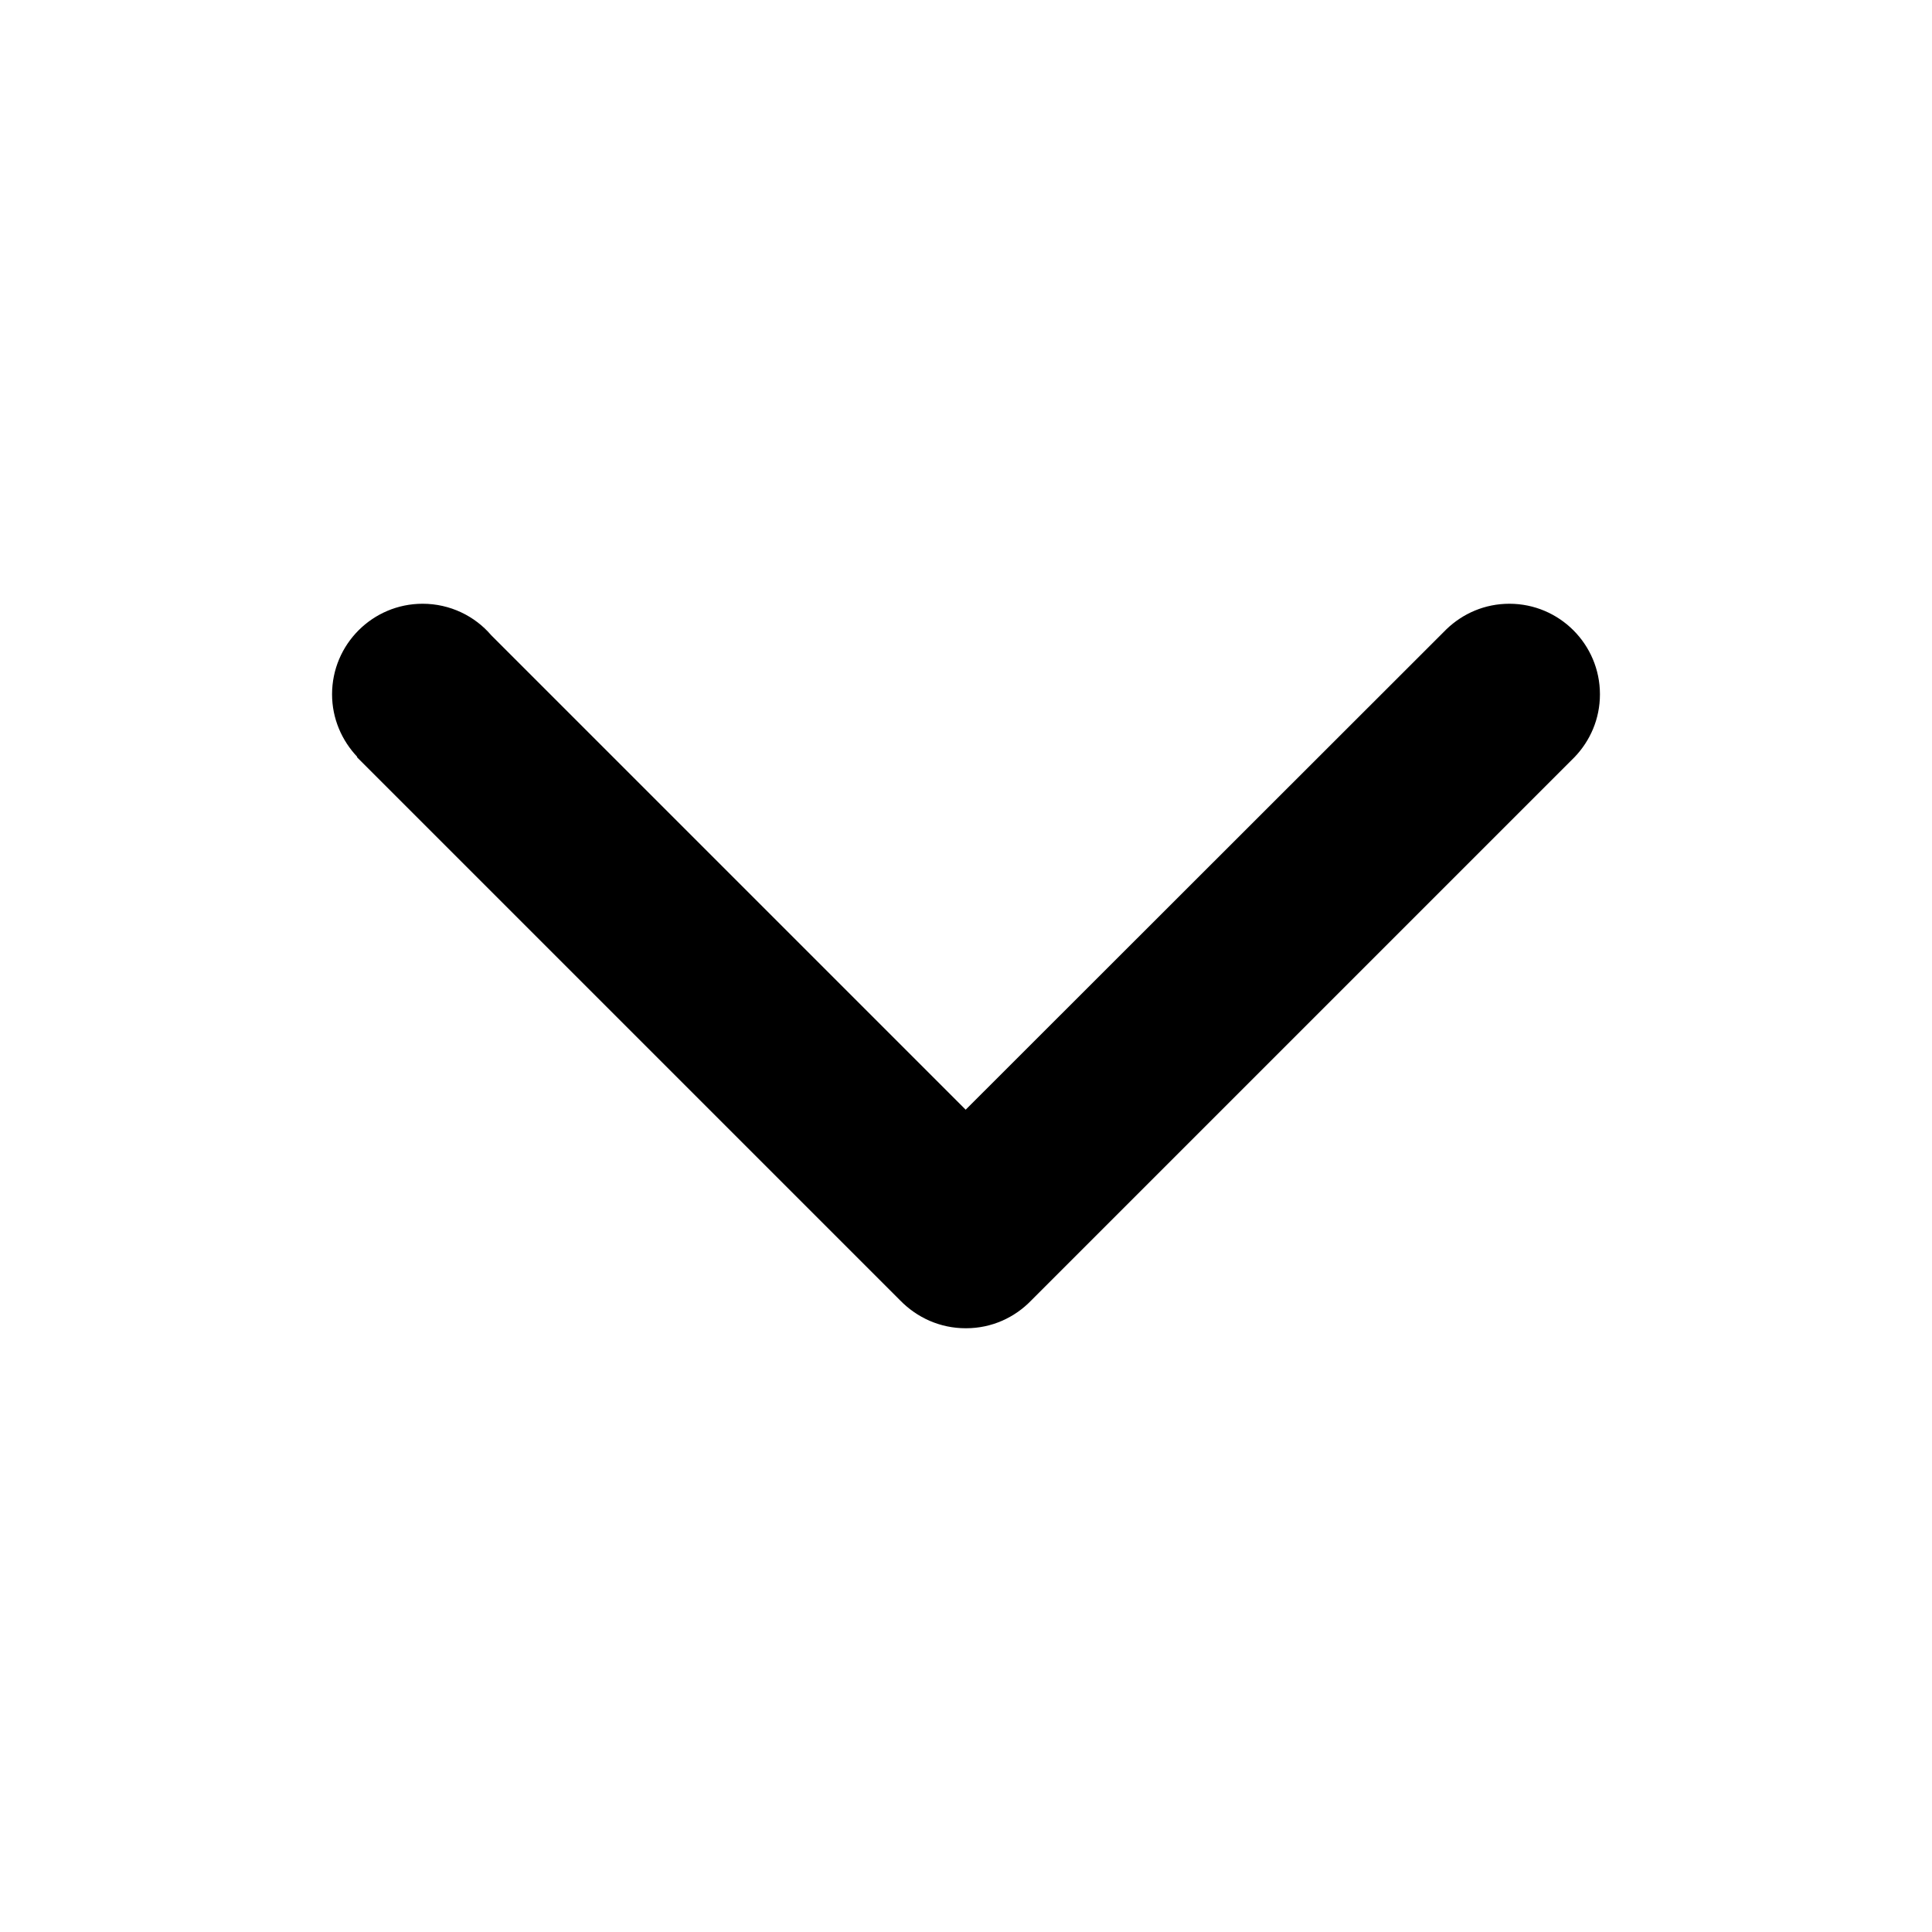
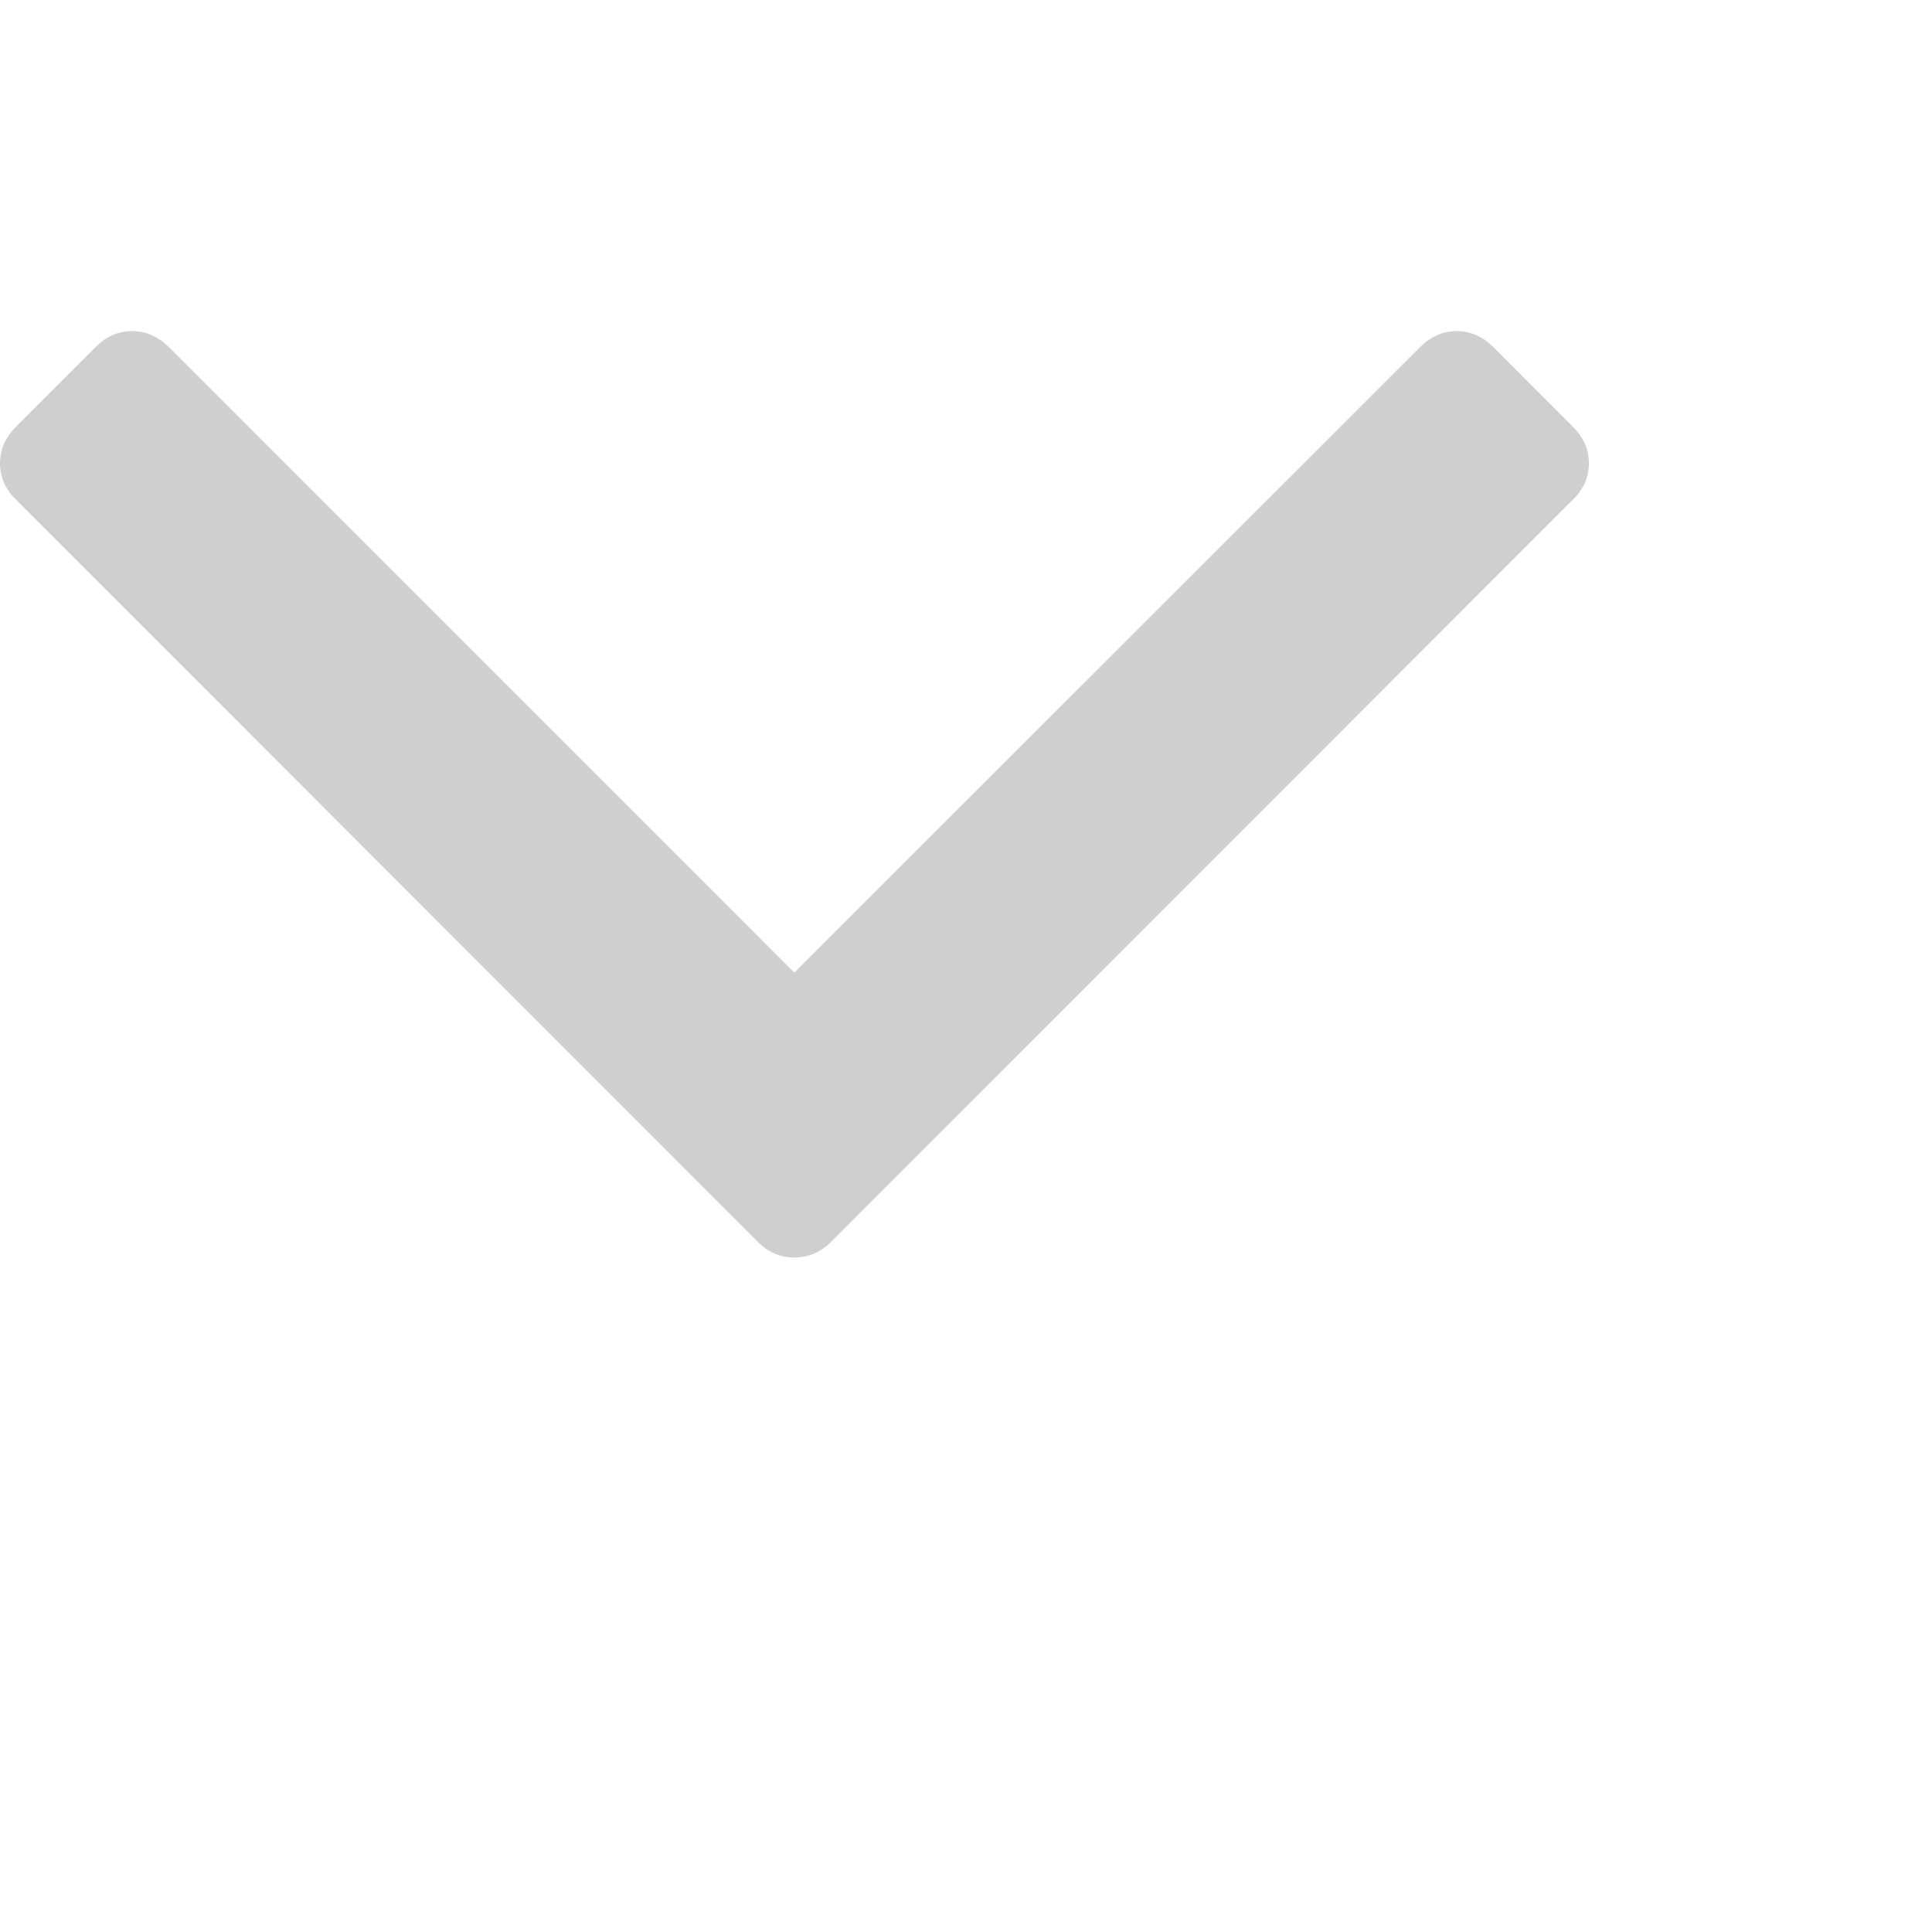
- <svg xmlns="http://www.w3.org/2000/svg" width="24pt" height="24pt" viewBox="0 0 24 24" version="1.1">
+ <svg xmlns="http://www.w3.org/2000/svg" width="20pt" height="20pt" viewBox="0 0 24 24" version="1.1">
  <g id="surface1">
-     <path style=" stroke:none;fill-rule:nonzero;fill:rgb(0%,0%,0%);fill-opacity:1;" d="M 19.875 8.625 C 19.875 8.004 19.371 7.5 18.75 7.5 C 18.445 7.5 18.172 7.621 17.969 7.816 L 11.996 13.785 L 6.102 7.891 C 5.898 7.652 5.59 7.5 5.25 7.5 C 4.629 7.5 4.125 8.004 4.125 8.625 C 4.125 8.926 4.246 9.199 4.438 9.402 L 4.434 9.406 L 11.184 16.156 C 11.391 16.367 11.676 16.5 11.996 16.5 C 12 16.5 12 16.5 12 16.5 C 12.32 16.5 12.605 16.367 12.809 16.156 L 19.559 9.406 C 19.754 9.203 19.875 8.93 19.875 8.625 Z M 19.875 8.625 " />
+     <path style=" stroke:none;fill-rule:nonzero;fill:rgb(81.176%,81.176%,81.176%);fill-opacity:1;" d="M 19.539 5.301 L 18.551 4.312 C 18.418 4.18 18.266 4.113 18.094 4.113 C 17.926 4.113 17.773 4.18 17.641 4.312 L 9.867 12.082 L 2.098 4.312 C 1.965 4.18 1.812 4.113 1.641 4.113 C 1.469 4.113 1.316 4.18 1.188 4.312 L 0.199 5.301 C 0.066 5.434 0 5.586 0 5.754 C 0 5.926 0.066 6.078 0.199 6.207 L 9.414 15.426 C 9.543 15.559 9.695 15.621 9.867 15.621 C 10.039 15.621 10.191 15.559 10.324 15.426 L 19.539 6.207 C 19.672 6.078 19.738 5.926 19.738 5.754 C 19.738 5.586 19.672 5.434 19.539 5.301 Z M 19.539 5.301 " />
  </g>
</svg>
